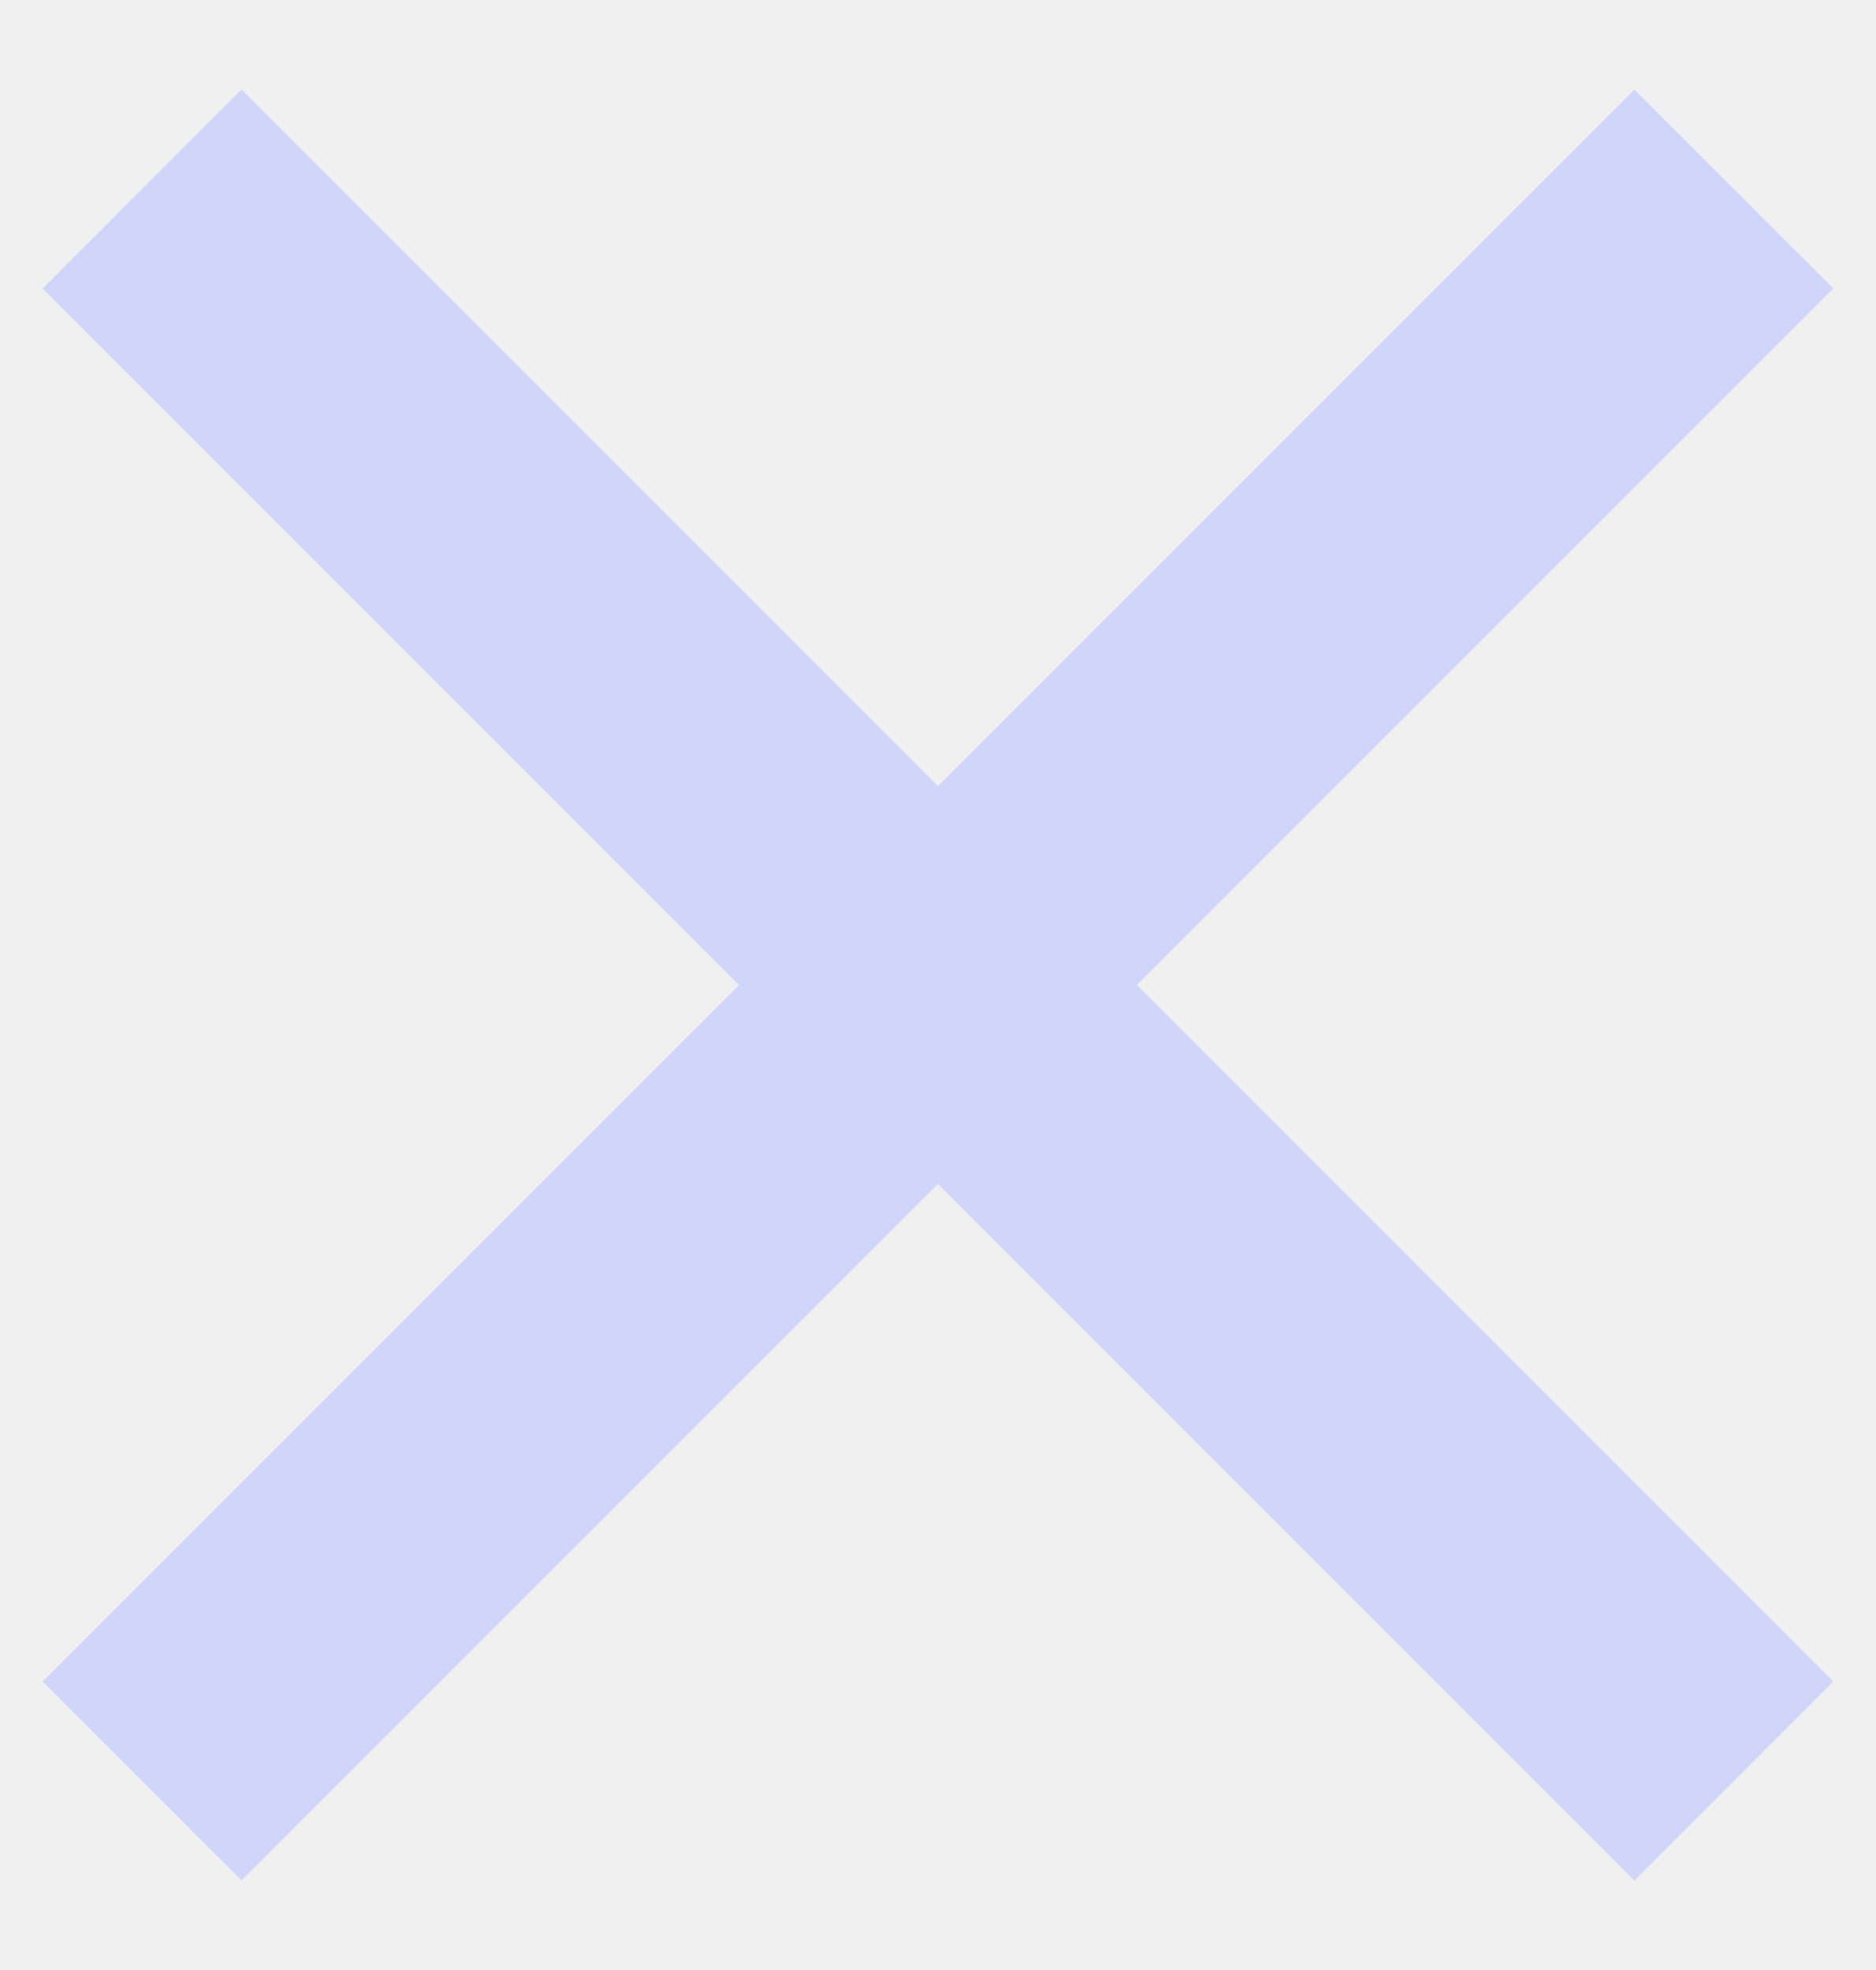
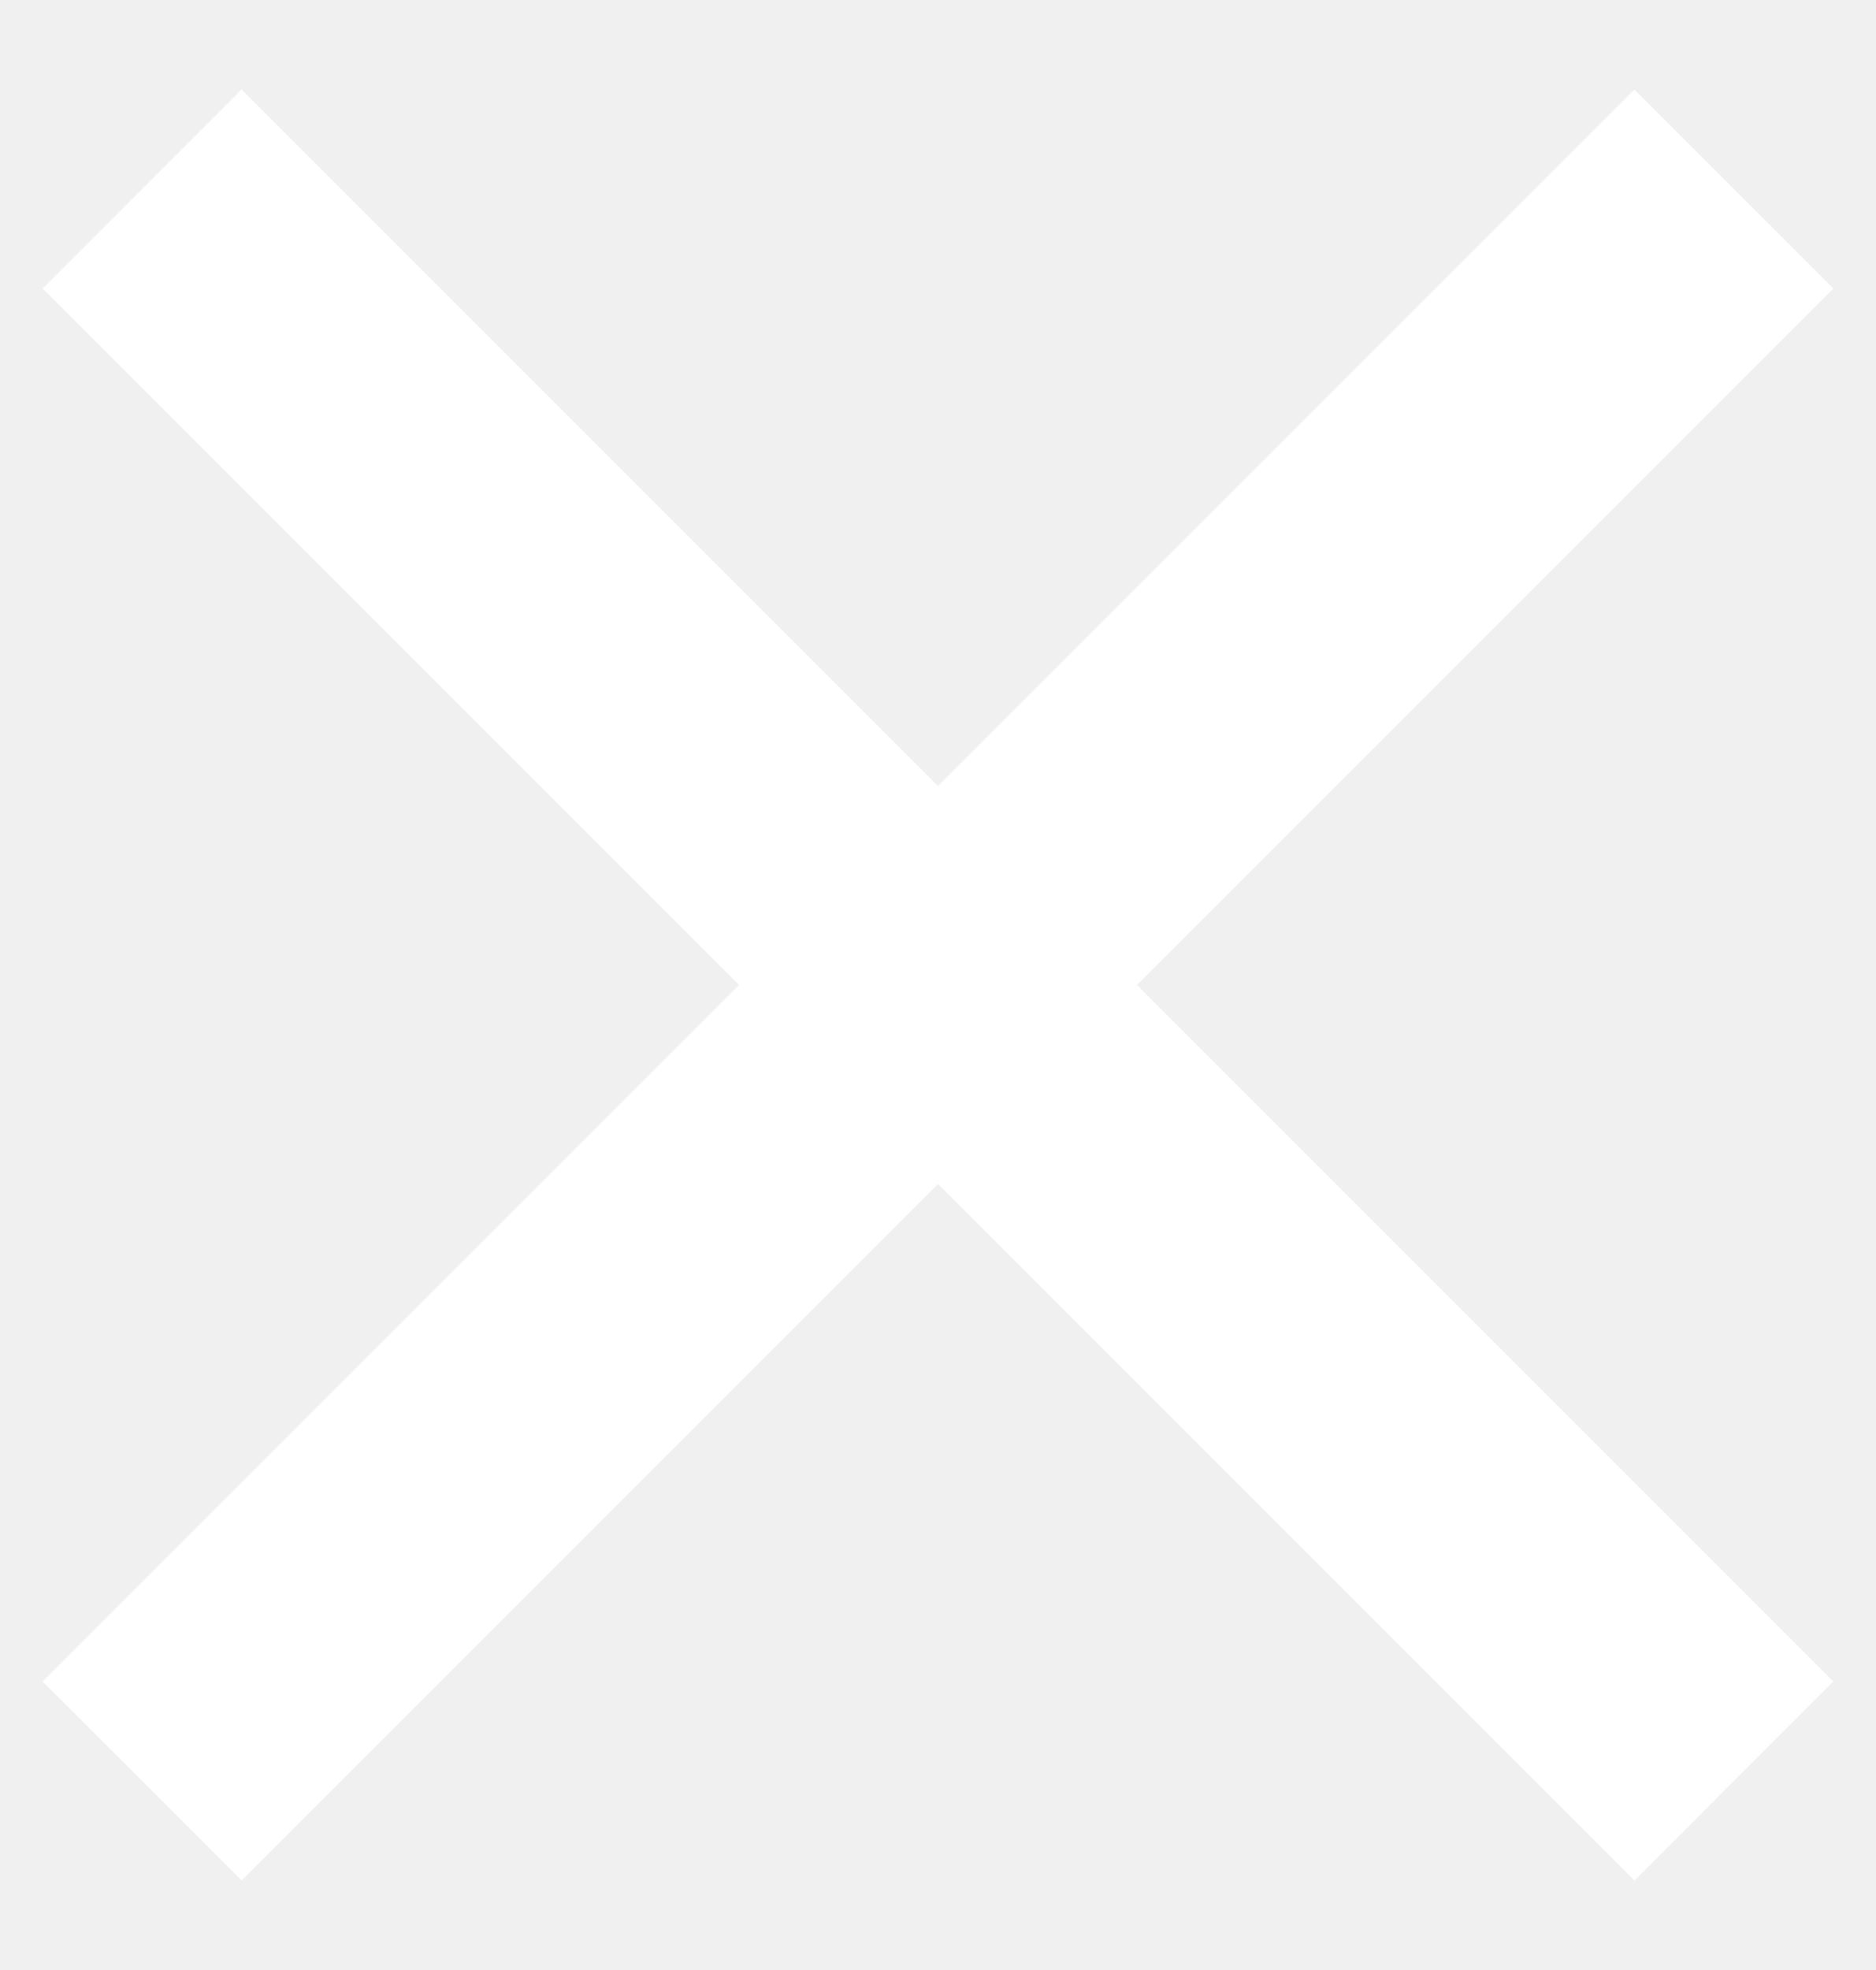
<svg xmlns="http://www.w3.org/2000/svg" width="20" height="21">
-   <g fill="#D0D6F9" fill-rule="evenodd">
+   <g fill="#fff" fill-rule="evenodd">
    <path d="M2.575.954l16.97 16.97-2.12 2.122L.455 3.076z" />
    <path d="M.454 17.925L17.424.955l2.122 2.12-16.97 16.97z" />
  </g>
</svg>
